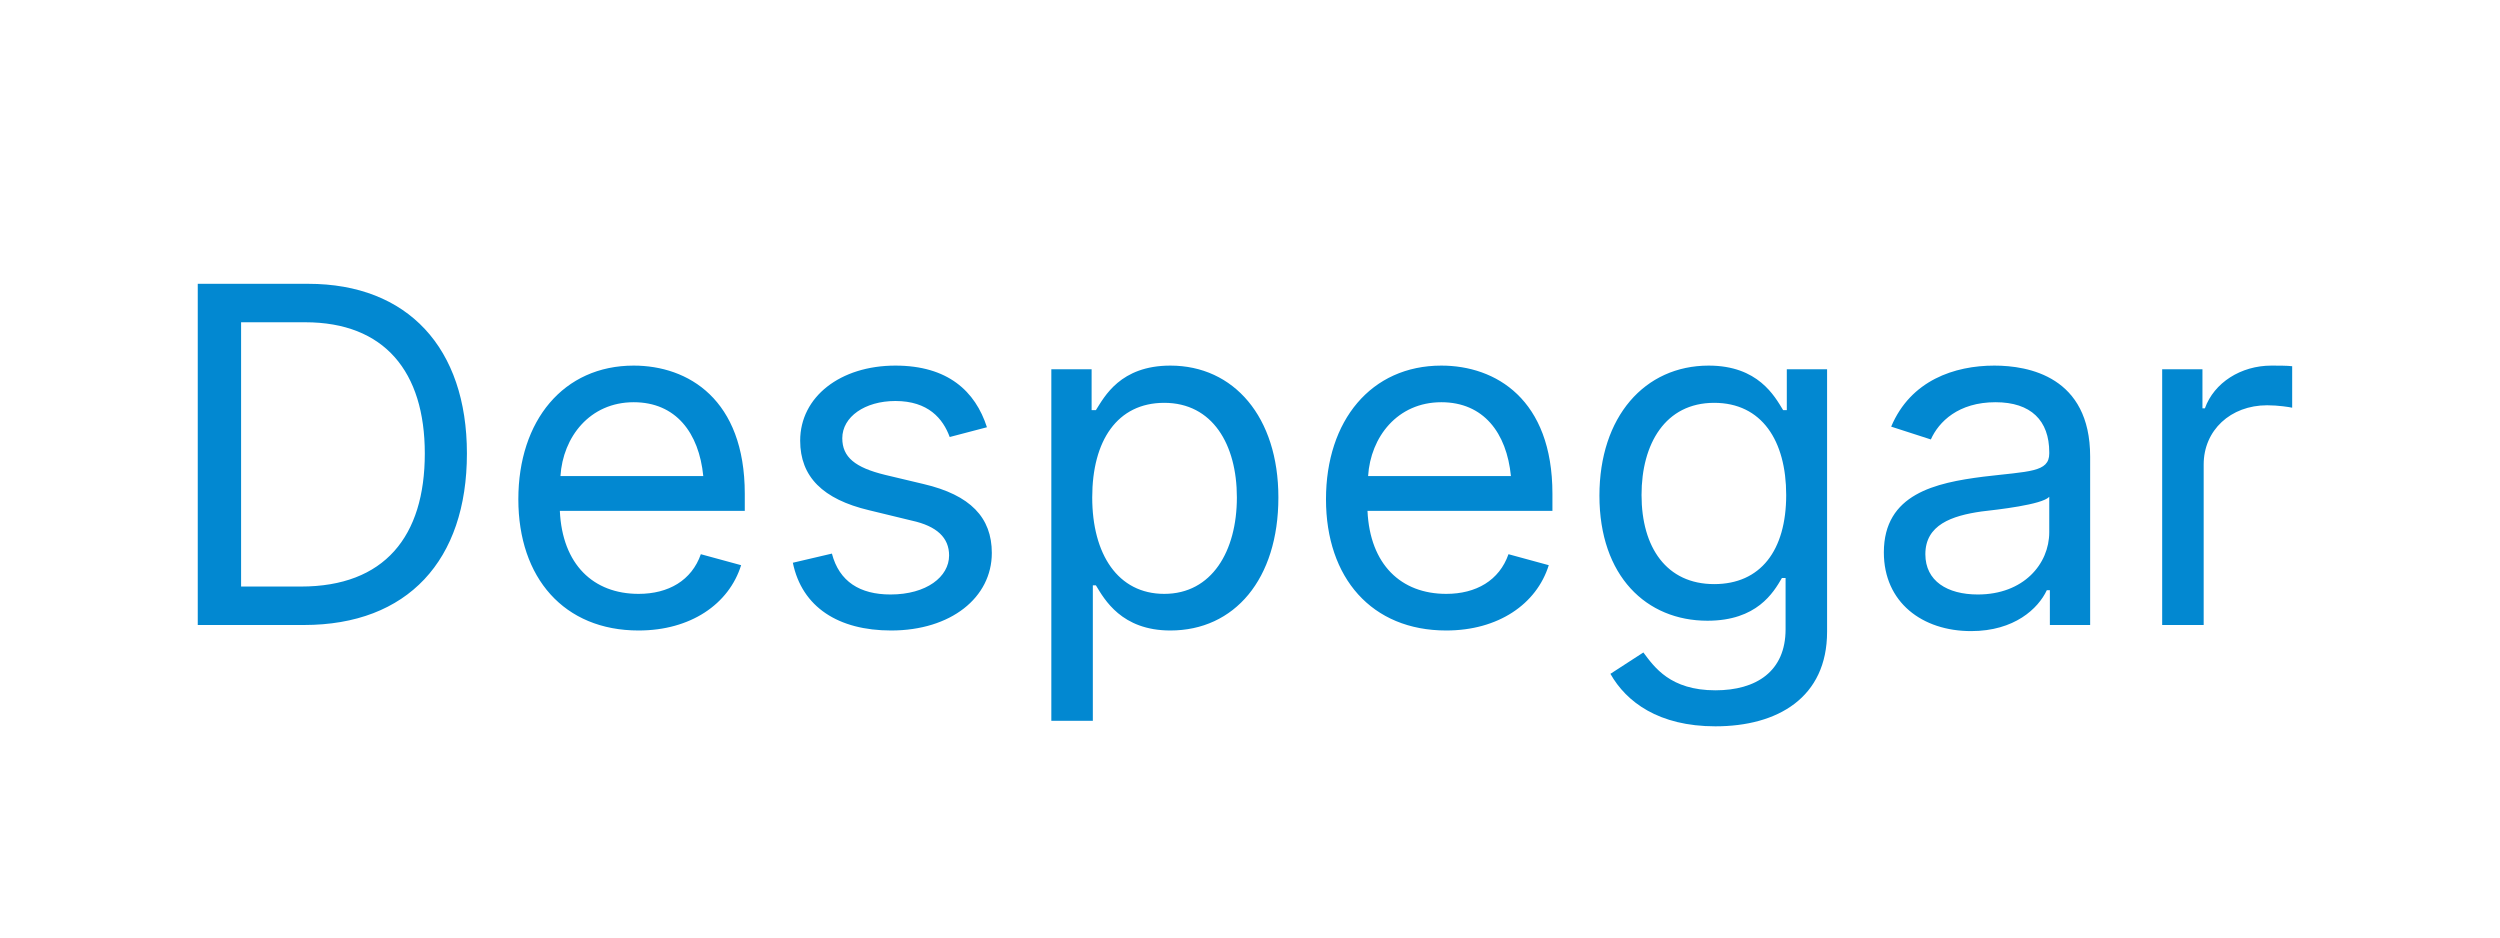
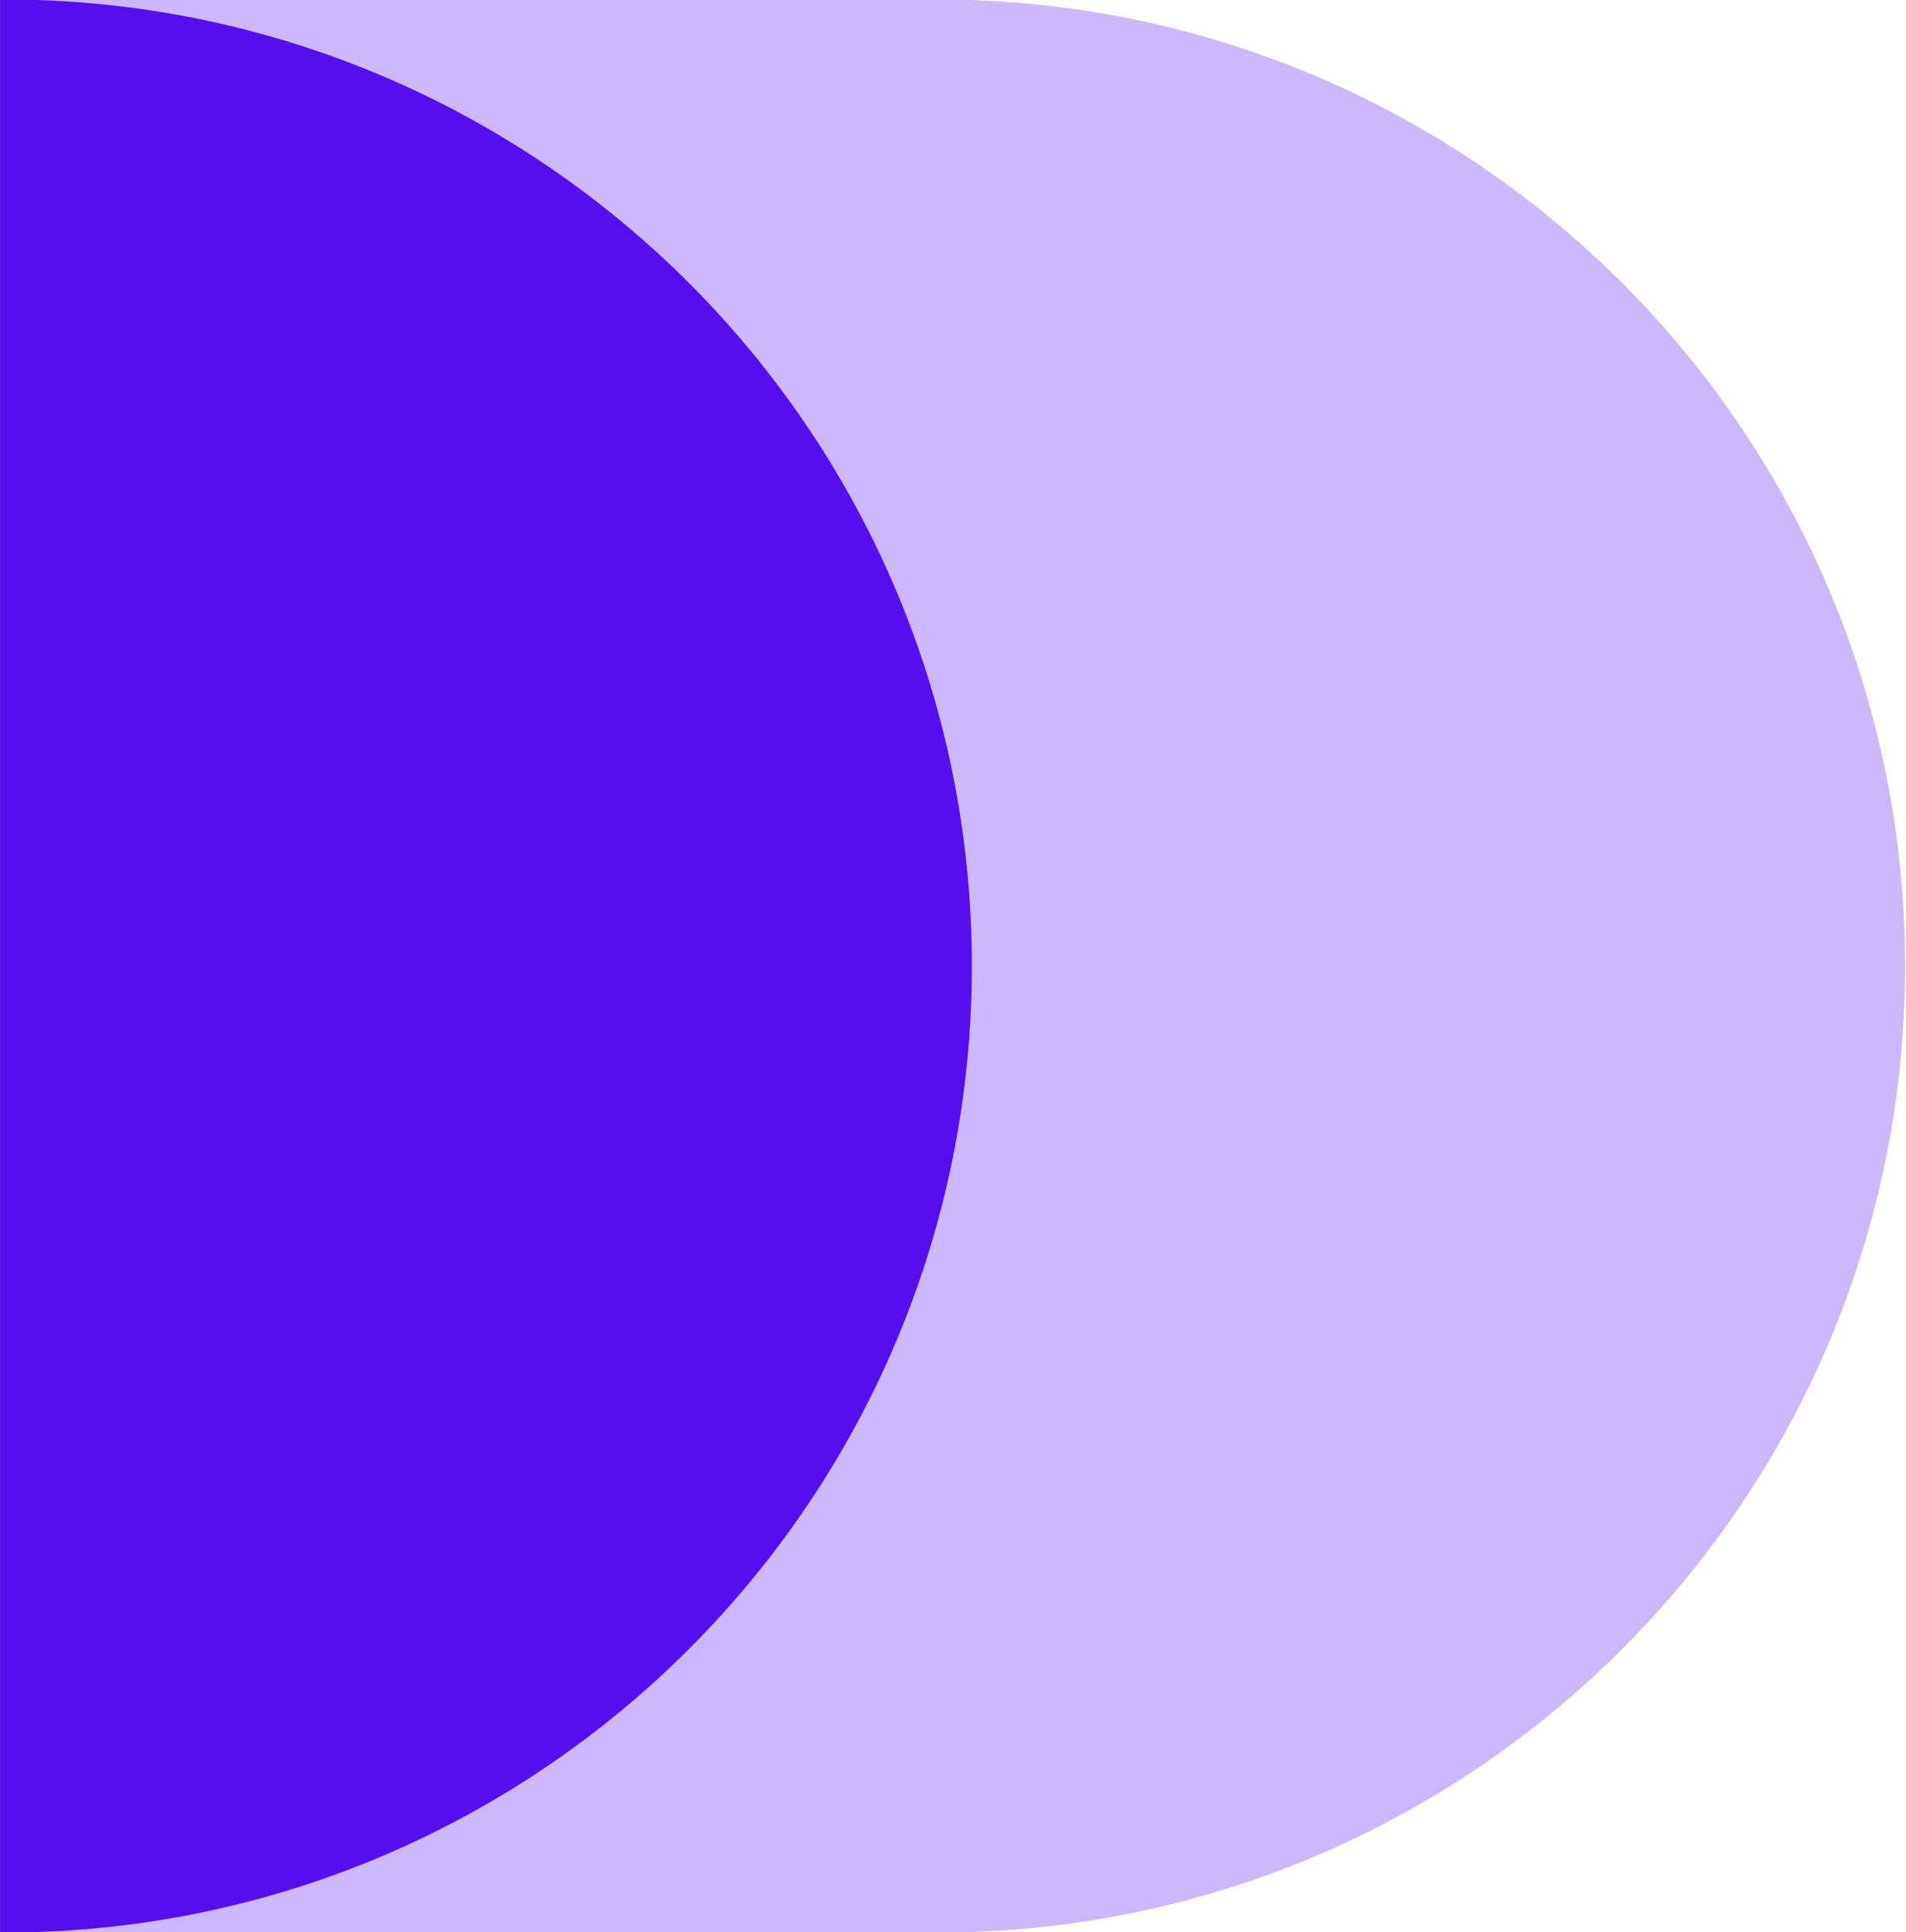
- <svg xmlns="http://www.w3.org/2000/svg" width="64" height="24" viewBox="0 0 64 24" role="img" aria-label="Despegar">
-   <rect width="64" height="24" fill="transparent" />
-   <text x="4" y="16" font-family="Inter, Arial, Helvetica, sans-serif" font-size="12" fill="#0288D1">Despegar</text>
+ <svg xmlns="http://www.w3.org/2000/svg" version="1.2" baseProfile="tiny-ps" viewBox="0 0 1518 1539" width="1518" height="1539">
+   <style>
+ 		tspan { white-space:pre }
+ 		.shp0 { opacity: 0.302;fill: #550fed } 
+ 		.shp1 { fill: #550fed } 
+ 	</style>
+   <g id="logo-color">
+     <g id="D_blue_RGB">
+       <g id="Group">
+         <path id="Path" class="shp0" d="M0.05 1539.37L746.91 1539.42C1172.4 1539.42 1517.32 1194.71 1517.32 769.5C1517.32 344.31 1172.4 -0.4 746.91 -0.4L0.05 -0.36L0.05 1539.37Z" />
+         <path id="Path" class="shp1" d="M3.63 -0.42C2.43 -0.42 1.25 -0.37 0.05 -0.37L0.05 1539.36C1.25 1539.37 2.43 1539.43 3.63 1539.43C429.12 1539.43 774.05 1194.72 774.05 769.5C774.05 344.29 429.12 -0.42 3.63 -0.42Z" />
+       </g>
+       <g id="Group-2">
+         <path id="Shape" fill-rule="evenodd" class="shp1" d="M2520.36 320.3L2520.36 1086.43C2520.36 1089.7 2517.71 1092.35 2514.44 1092.35L2387.48 1092.35C2384.21 1092.35 2381.56 1089.68 2381.56 1086.43L2381.56 1028.17C2338.48 1077.83 2266.78 1108.21 2190.94 1108.21C1995.44 1108.21 1878.61 947.03 1878.61 791.2C1878.61 638.11 2006.56 474.19 2197.04 474.19C2274.63 474.19 2342.42 503.42 2381.56 553.04L2381.56 320.3C2381.56 317.03 2384.21 314.37 2387.48 314.37L2514.44 314.37C2517.71 314.37 2520.36 317.03 2520.36 320.3ZM2386.45 791.19C2386.45 690.57 2304.18 605.56 2206.81 605.56C2106.41 605.56 2024.73 688.85 2024.73 791.19C2024.73 893.56 2106.41 976.83 2206.81 976.83C2304.18 976.83 2386.45 891.82 2386.45 791.19Z" />
+         <path id="Shape" fill-rule="evenodd" class="shp1" d="M3266.76 811.91L3266.76 835.1C3266.76 838.37 3264.11 841.01 3260.84 841.01L2776.65 841.01C2786.73 921.77 2861.9 984.11 2950.76 984.11C3015.71 984.11 3073.17 953.3 3116.94 894.99C3118.7 892.64 3121.96 891.93 3124.55 893.37L3231.98 953.15C3233.5 954 3234.57 955.47 3234.91 957.17C3235.26 958.88 3234.82 960.65 3233.74 962.01C3159.75 1055.06 3060.59 1106.97 2954.5 1108.2C2738.87 1108.2 2622.57 944.87 2622.57 791.19C2622.57 637.52 2738.87 474.19 2954.44 474.19C3084.13 474.19 3266.77 578.96 3266.76 811.91ZM2777.69 724.29L3103.84 724.29C3077.46 645.19 3015.74 598.26 2937.34 598.26C2859.57 598.26 2798.99 646.33 2777.69 724.29Z" />
+         <path id="Path" class="shp1" d="M3692.87 740.25L3564.6 715.83C3515.48 707.24 3492.59 689.32 3492.59 659.44C3492.59 614.95 3545.52 590.94 3595.32 590.94C3647.3 590.94 3699.43 612.64 3750.21 655.43C3751.4 656.45 3753.01 656.93 3754.58 656.8C3756.16 656.64 3757.61 655.86 3758.61 654.63L3830.65 565.57C3831.67 564.3 3832.13 562.66 3831.92 561.05C3831.68 559.43 3830.8 557.97 3829.48 557.03C3748.98 499.74 3675.64 474.19 3591.66 474.19C3435.49 474.19 3353.8 574.14 3353.8 672.86C3353.8 769.49 3414.71 818.31 3571.04 847.04L3643.08 860.45C3690.89 869.25 3715.14 890.29 3715.14 922.95C3715.14 950.95 3675.51 991.46 3603.87 991.46C3542.38 991.46 3469.57 957.42 3422.66 906.74C3421.56 905.56 3420.01 904.88 3418.4 904.85C3416.7 904.78 3415.23 905.46 3414.1 906.6L3327.42 994.42C3326.26 995.59 3325.65 997.19 3325.72 998.83C3325.79 1000.49 3326.54 1002.02 3327.81 1003.09C3411.2 1073.81 3499.51 1108.2 3597.77 1108.2C3680.01 1108.2 3747.99 1084.47 3794.31 1039.58C3832.22 1002.85 3853.94 953.23 3853.94 903.42C3853.92 813.78 3801.24 760.4 3692.87 740.25Z" />
+         <path id="Shape" fill-rule="evenodd" class="shp1" d="M4588.82 791.21C4588.82 944.3 4460.89 1108.21 4270.39 1108.21C4192.82 1108.21 4125.03 1078.99 4085.86 1029.37L4085.86 1290.16C4085.86 1293.45 4083.21 1296.09 4079.94 1296.09L3952.98 1296.09C3949.69 1296.09 3947.06 1293.43 3947.06 1290.16L3947.06 495.97C3947.06 492.7 3949.71 490.05 3952.98 490.05L4079.94 490.05C4083.23 490.05 4085.86 492.7 4085.86 495.97L4085.86 554.7C4132.46 502.68 4199.64 474.19 4276.49 474.19C4472 474.19 4588.81 635.37 4588.82 791.21ZM4080.99 791.2C4080.99 891.82 4163.25 976.83 4260.62 976.83C4361.01 976.83 4442.68 893.54 4442.68 791.2C4442.68 688.85 4361.01 605.58 4260.62 605.58C4163.25 605.58 4080.99 690.58 4080.99 791.2Z" />
+         <path id="Shape" fill-rule="evenodd" class="shp1" d="M5304.14 811.91L5304.14 835.1C5304.14 838.37 5301.49 841.01 5298.22 841.01L4814.03 841.01C4824.13 921.77 4899.28 984.11 4988.16 984.11C5053.11 984.11 5110.57 953.3 5154.33 894.99C5156.1 892.64 5159.36 891.93 5161.95 893.37L5269.38 953.15C5270.9 954 5271.98 955.47 5272.3 957.17C5272.65 958.88 5272.22 960.65 5271.14 962.01C5197.15 1055.06 5097.99 1106.97 4991.9 1108.2C4776.26 1108.2 4659.97 944.87 4659.97 791.19C4659.97 637.52 4776.27 474.19 4991.83 474.19C5121.52 474.19 5304.15 578.96 5304.14 811.91ZM4815.09 724.29L5141.24 724.29C5114.86 645.19 5053.15 598.26 4974.74 598.26C4896.96 598.26 4836.39 646.33 4815.09 724.29Z" />
+         <path id="Shape" fill-rule="evenodd" class="shp1" d="M6003.7 495.99L6003.7 1020.57C6003.7 1114.08 5970.36 1194.06 5907.32 1251.85C5849.59 1304.76 5772.03 1333.91 5688.93 1333.91C5590.57 1333.91 5495.76 1289.32 5435.29 1214.62C5434.26 1213.34 5433.79 1211.74 5434.01 1210.12C5434.23 1208.52 5435.08 1207.08 5436.41 1206.12L5540.18 1130.47C5541.43 1129.54 5543.03 1129.15 5544.59 1129.41C5546.15 1129.66 5547.54 1130.51 5548.46 1131.82C5573.57 1166.94 5627.8 1202.53 5682.79 1202.53C5774.02 1202.53 5872.2 1149.79 5872.2 1033.98L5872.2 1009.95C5816.89 1066.84 5756.01 1092.37 5676.69 1092.37C5531.19 1092.37 5383.9 986.83 5383.9 785.11C5383.9 581 5538.56 474.2 5691.34 474.2C5766.71 474.2 5828.95 500.94 5872.2 551.71L5872.2 495.97C5872.2 492.7 5874.84 490.06 5878.11 490.06L5997.75 490.06C6001.02 490.06 6003.68 492.7 6003.7 495.99ZM5872.2 783.87C5872.2 685.56 5796 605.58 5702.33 605.58C5607.31 605.58 5530.02 685.02 5530.02 782.66C5530.02 885.97 5602.48 960.97 5702.33 960.97C5799.17 960.97 5872.2 884.85 5872.2 783.87Z" />
+         <path id="Shape" fill-rule="evenodd" class="shp1" d="M6729.29 495.97L6729.29 1086.43C6729.29 1089.7 6726.64 1092.35 6723.37 1092.35L6596.41 1092.35C6593.12 1092.35 6590.49 1089.68 6590.49 1086.43L6590.49 1028.17C6547.42 1077.83 6475.71 1108.21 6399.87 1108.21C6204.37 1108.21 6087.54 947.03 6087.54 791.2C6087.54 638.11 6215.47 474.19 6405.97 474.19C6483.56 474.19 6551.33 503.42 6590.49 553.04L6590.49 495.97C6590.49 492.7 6593.13 490.06 6596.41 490.06L6723.37 490.06C6726.64 490.06 6729.29 492.7 6729.29 495.97ZM6595.36 791.19C6595.36 690.57 6513.11 605.56 6415.74 605.56C6315.34 605.56 6233.65 688.85 6233.65 791.19C6233.65 893.56 6315.34 976.83 6415.74 976.83C6513.11 976.83 6595.36 891.82 6595.36 791.19Z" />
+         <path id="Path" class="shp1" d="M7186.73 493.43C7167.43 481.02 7141.58 474.19 7113.95 474.19C7067.41 474.19 7025.78 499.19 7001.45 540.59L7001.45 495.96C7001.45 492.69 6998.8 490.05 6995.52 490.05L6875.88 490.05C6872.6 490.05 6869.96 492.69 6869.96 495.96L6869.96 1086.43C6869.96 1089.7 6872.59 1092.34 6875.88 1092.34L7002.84 1092.34C7006.11 1092.34 7008.77 1089.71 7008.77 1086.43L7008.77 696.04C7008.77 642.04 7051 612.89 7090.76 612.89C7101.68 612.89 7123.72 619.93 7134.65 628.68C7136.15 629.88 7138.13 630.28 7139.96 629.75C7141.81 629.22 7143.28 627.85 7143.92 626.05L7189.09 500.4C7190.03 497.81 7189.06 494.92 7186.73 493.43Z" />
+       </g>
+     </g>
+   </g>
</svg>
